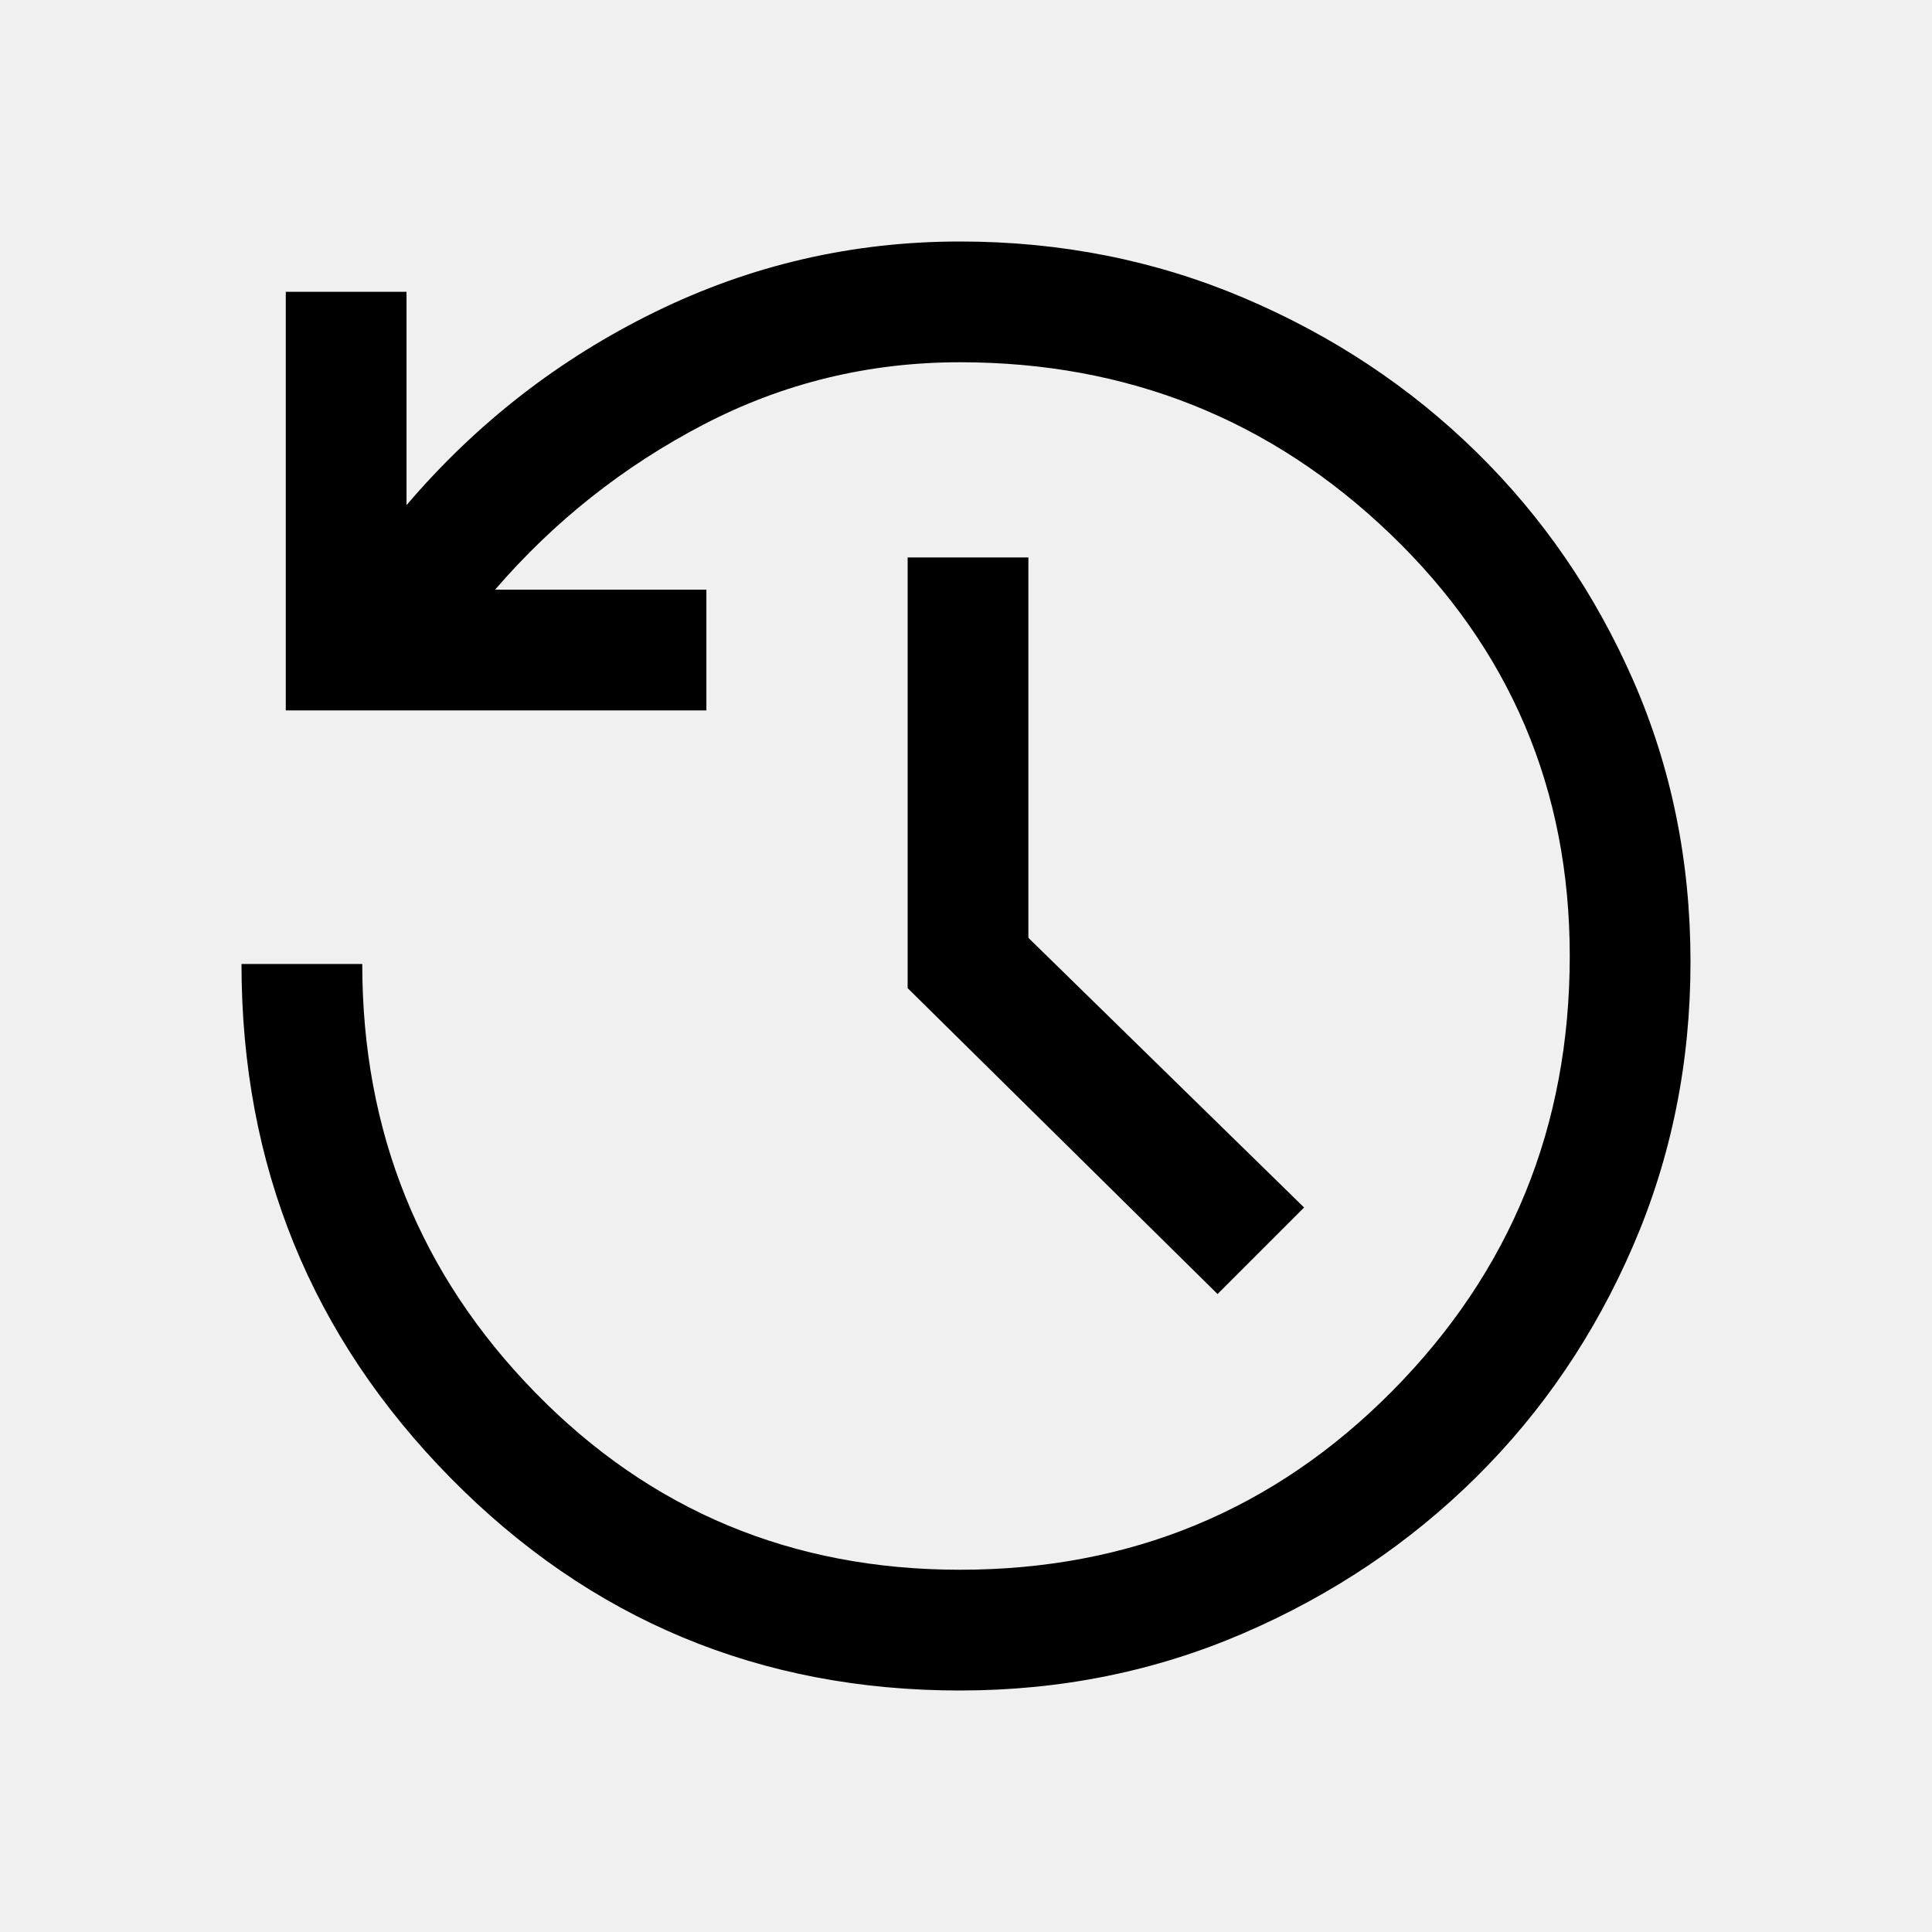
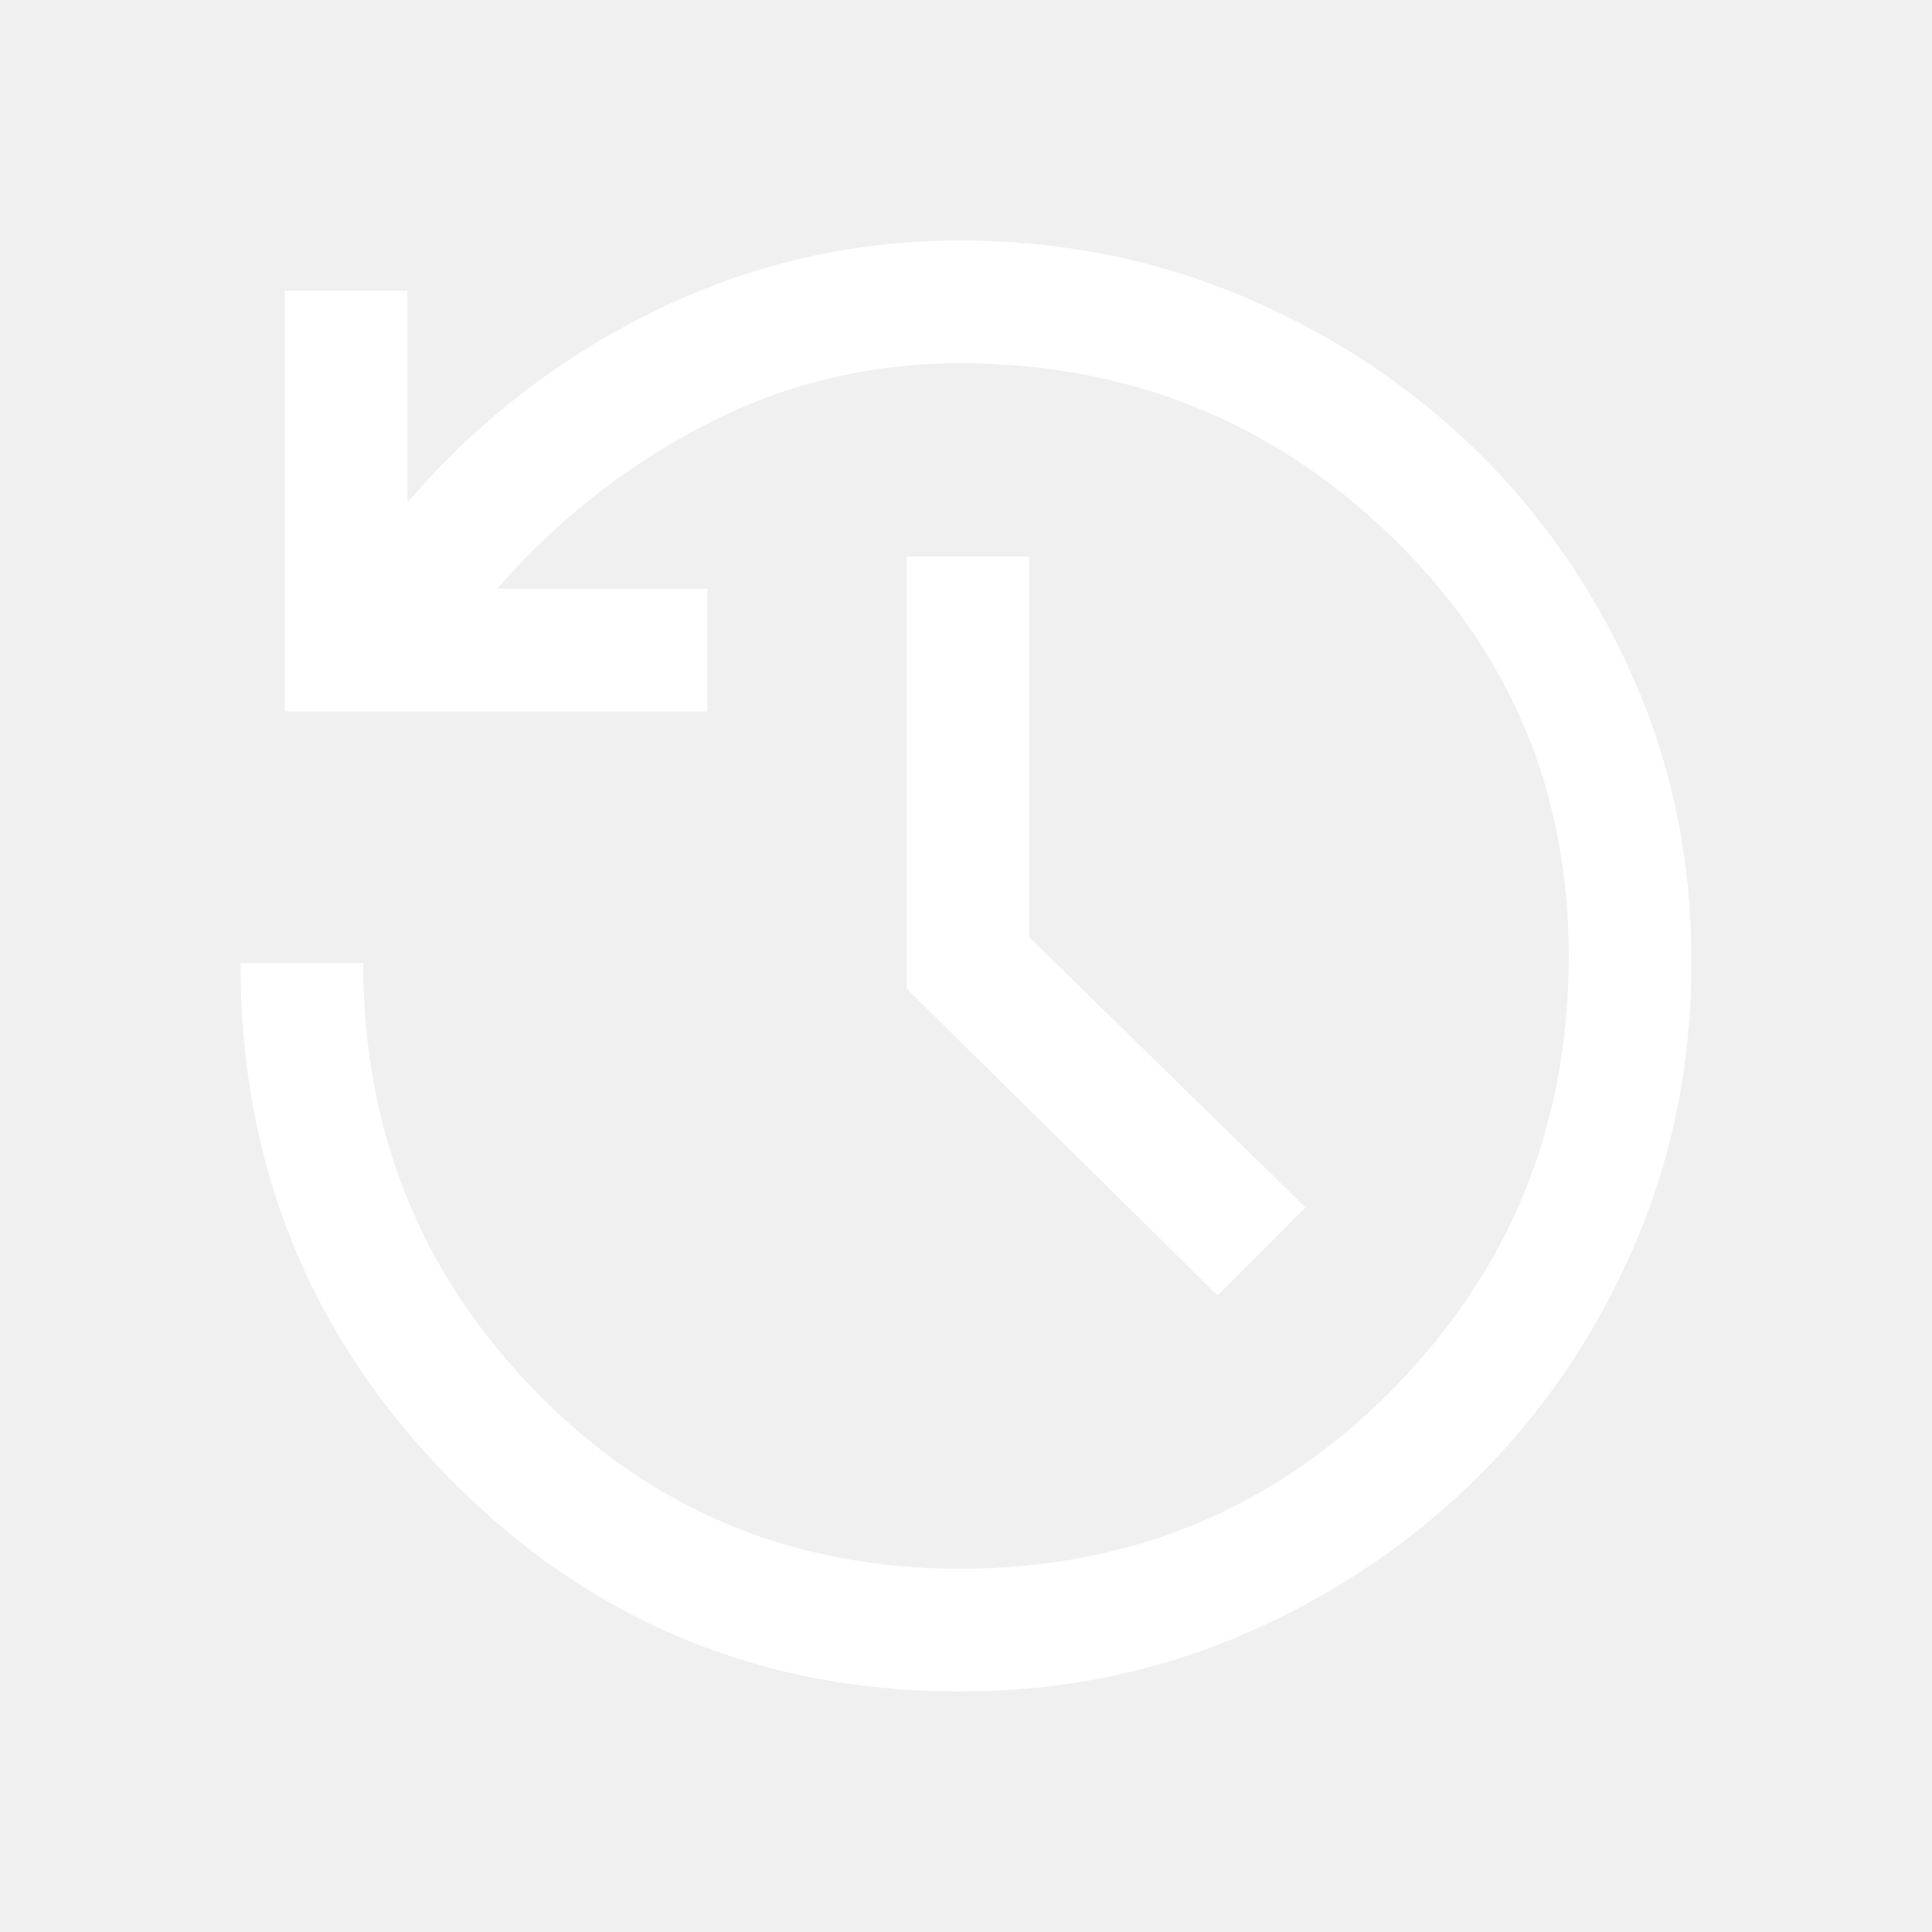
<svg xmlns="http://www.w3.org/2000/svg" height="48" viewBox="0 -960 960 960" width="48">
-   <path d="M477-120q-149 0-253-105.5T120-481h60q0 125 86 213t211 88q127 0 215-89t88-216q0-124-89-209.5T477-780q-68 0-127.5 31T246-667h105v60H142v-208h60v106q52-61 123.5-96T477-840q75 0 141 28t115.5 76.5Q783-687 811.5-622T840-482q0 75-28.5 141t-78 115Q684-177 618-148.5T477-120Zm128-197L451-469v-214h60v189l137 134-43 43Z" />
+   <path d="M477-120q-149 0-253-105.5T120-481h60q0 125 86 213t211 88q127 0 215-89t88-216q0-124-89-209.5T477-780q-68 0-127.5 31T246-667h105v60H142v-208h60v106q52-61 123.5-96T477-840q75 0 141 28t115.5 76.5Q783-687 811.5-622T840-482q0 75-28.5 141t-78 115Q684-177 618-148.5T477-120Zm128-197L451-469v-214h60v189l137 134-43 43Z" fill="white" stroke="white" />
</svg>
